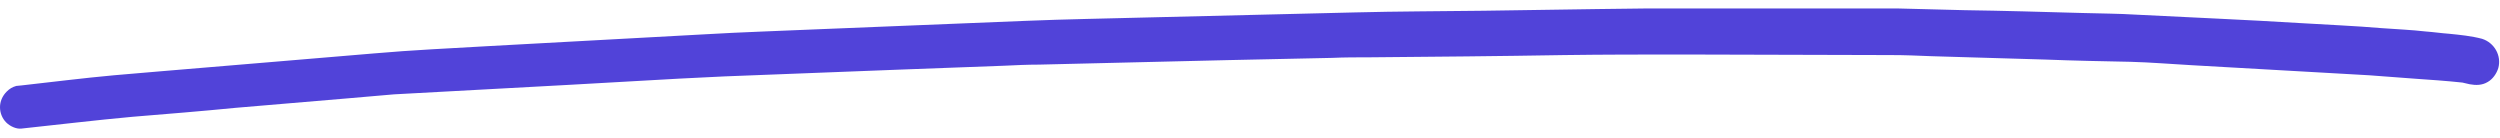
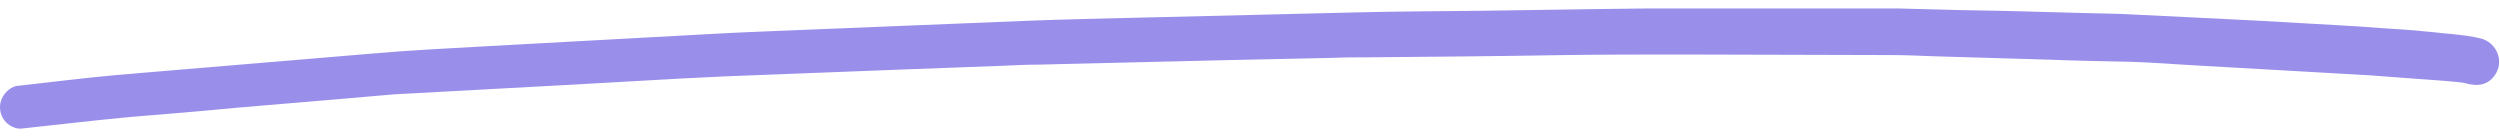
<svg xmlns="http://www.w3.org/2000/svg" width="390.5px" height="21.5px" viewBox="0 0 445.5 21.5">
-   <path fill="#5143d9" d="M409.9,2.6c-9.7-0.6-19.5-1-29.2-1.5c-3.2-0.2-6.4-0.2-9.7-0.3c-7-0.2-14-0.4-20.9-0.5 c-3.9-0.1-7.8-0.2-11.7-0.3c-1.1,0-2.3,0-3.4,0c-2.5,0-5.1,0-7.6,0c-11.5,0-23,0-34.5,0c-2.7,0-5.5,0.1-8.2,0.1 c-6.8,0.1-13.6,0.2-20.3,0.3c-7.7,0.1-15.3,0.1-23,0.3c-12.4,0.3-24.8,0.6-37.1,0.9c-7.2,0.2-14.3,0.3-21.5,0.6 c-12.3,0.5-24.7,1-37,1.5c-6.7,0.3-13.5,0.5-20.2,0.9C112.7,5.3,99.9,6,87.1,6.7C80.3,7.1,73.5,7.4,66.7,8 C54,9.1,41.3,10.1,28.5,11.2c-2.7,0.2-5.5,0.5-8.2,0.7c-5.5,0.5-11,1.2-16.4,1.8c-0.3,0-0.7,0.1-1,0.1c-0.7,0.2-1.2,0.5-1.7,1 C0.4,15.6,0,16.6,0,17.6c0,1,0.4,2,1.1,2.7c0.7,0.7,1.8,1.2,2.7,1.1c6.6-0.7,13.2-1.5,19.8-2.1c6.1-0.5,12.3-1,18.4-1.6 c6.7-0.6,13.4-1.1,20.1-1.7c2.7-0.2,5.4-0.5,8.1-0.7c10.4-0.6,20.9-1.1,31.3-1.7c6.5-0.4,13-0.7,19.5-1.1c2.7-0.1,5.4-0.3,8.1-0.4 c10.3-0.4,20.7-0.8,31-1.2c6.3-0.2,12.5-0.5,18.8-0.7c2.1-0.1,4.2-0.2,6.3-0.2c11.2-0.3,22.3-0.5,33.5-0.8 c6.2-0.1,12.5-0.3,18.7-0.4c2.2-0.1,4.4-0.1,6.7-0.1c11.5-0.1,23-0.2,34.6-0.4c7.2-0.1,14.4-0.1,21.6-0.1c12.2,0,24.5,0.1,36.7,0.1 c2.4,0,4.8,0.1,7.2,0.2c6.8,0.2,13.5,0.4,20.3,0.6c5.1,0.2,10.1,0.3,15.2,0.4c3.6,0.1,7.2,0.4,10.8,0.6c10.6,0.6,21.1,1.2,31.7,1.8 c2.7,0.2,5.4,0.4,8,0.6c2.9,0.2,5.8,0.4,8.6,0.7c0.4,0.1,0.9,0.2,1.3,0.3c1.1,0.2,2.2,0.2,3.2-0.4c0.9-0.5,1.6-1.5,1.9-2.5 c0.6-2.2-0.7-4.5-2.9-5.2c-1.9-0.5-3.9-0.7-5.9-0.9c-1.4-0.1-2.7-0.3-4.1-0.4c-2.6-0.3-5.2-0.4-7.9-0.6 C419.7,3.1,414.8,2.9,409.9,2.6z" />
+   <path fill="#998FEA" d="M409.9,2.6c-9.7-0.6-19.5-1-29.2-1.5c-3.2-0.2-6.4-0.2-9.7-0.3c-7-0.2-14-0.4-20.9-0.5 c-3.9-0.1-7.8-0.2-11.7-0.3c-1.1,0-2.3,0-3.4,0c-2.5,0-5.1,0-7.6,0c-11.5,0-23,0-34.5,0c-2.7,0-5.5,0.1-8.2,0.1 c-6.8,0.1-13.6,0.2-20.3,0.3c-7.7,0.1-15.3,0.1-23,0.3c-12.4,0.3-24.8,0.6-37.1,0.9c-7.2,0.2-14.3,0.3-21.5,0.6 c-12.3,0.5-24.7,1-37,1.5c-6.7,0.3-13.5,0.5-20.2,0.9C112.7,5.3,99.9,6,87.1,6.7C80.3,7.1,73.5,7.4,66.7,8 C54,9.1,41.3,10.1,28.5,11.2c-2.7,0.2-5.5,0.5-8.2,0.7c-5.5,0.5-11,1.2-16.4,1.8c-0.3,0-0.7,0.1-1,0.1c-0.7,0.2-1.2,0.5-1.7,1 C0.4,15.6,0,16.6,0,17.6c0,1,0.4,2,1.1,2.7c0.7,0.7,1.8,1.2,2.7,1.1c6.6-0.7,13.2-1.5,19.8-2.1c6.1-0.5,12.3-1,18.4-1.6 c6.7-0.6,13.4-1.1,20.1-1.7c2.7-0.2,5.4-0.5,8.1-0.7c10.4-0.6,20.9-1.1,31.3-1.7c6.5-0.4,13-0.7,19.5-1.1c2.7-0.1,5.4-0.3,8.1-0.4 c10.3-0.4,20.7-0.8,31-1.2c6.3-0.2,12.5-0.5,18.8-0.7c2.1-0.1,4.2-0.2,6.3-0.2c11.2-0.3,22.3-0.5,33.5-0.8 c6.2-0.1,12.5-0.3,18.7-0.4c2.2-0.1,4.4-0.1,6.7-0.1c11.5-0.1,23-0.2,34.6-0.4c7.2-0.1,14.4-0.1,21.6-0.1c12.2,0,24.5,0.1,36.7,0.1 c2.4,0,4.8,0.1,7.2,0.2c6.8,0.2,13.5,0.4,20.3,0.6c5.1,0.2,10.1,0.3,15.2,0.4c3.6,0.1,7.2,0.4,10.8,0.6c10.6,0.6,21.1,1.2,31.7,1.8 c2.7,0.2,5.4,0.4,8,0.6c2.9,0.2,5.8,0.4,8.6,0.7c0.4,0.1,0.9,0.2,1.3,0.3c1.1,0.2,2.2,0.2,3.2-0.4c0.9-0.5,1.6-1.5,1.9-2.5 c0.6-2.2-0.7-4.5-2.9-5.2c-1.9-0.5-3.9-0.7-5.9-0.9c-1.4-0.1-2.7-0.3-4.1-0.4c-2.6-0.3-5.2-0.4-7.9-0.6 C419.7,3.1,414.8,2.9,409.9,2.6z" />
</svg>
